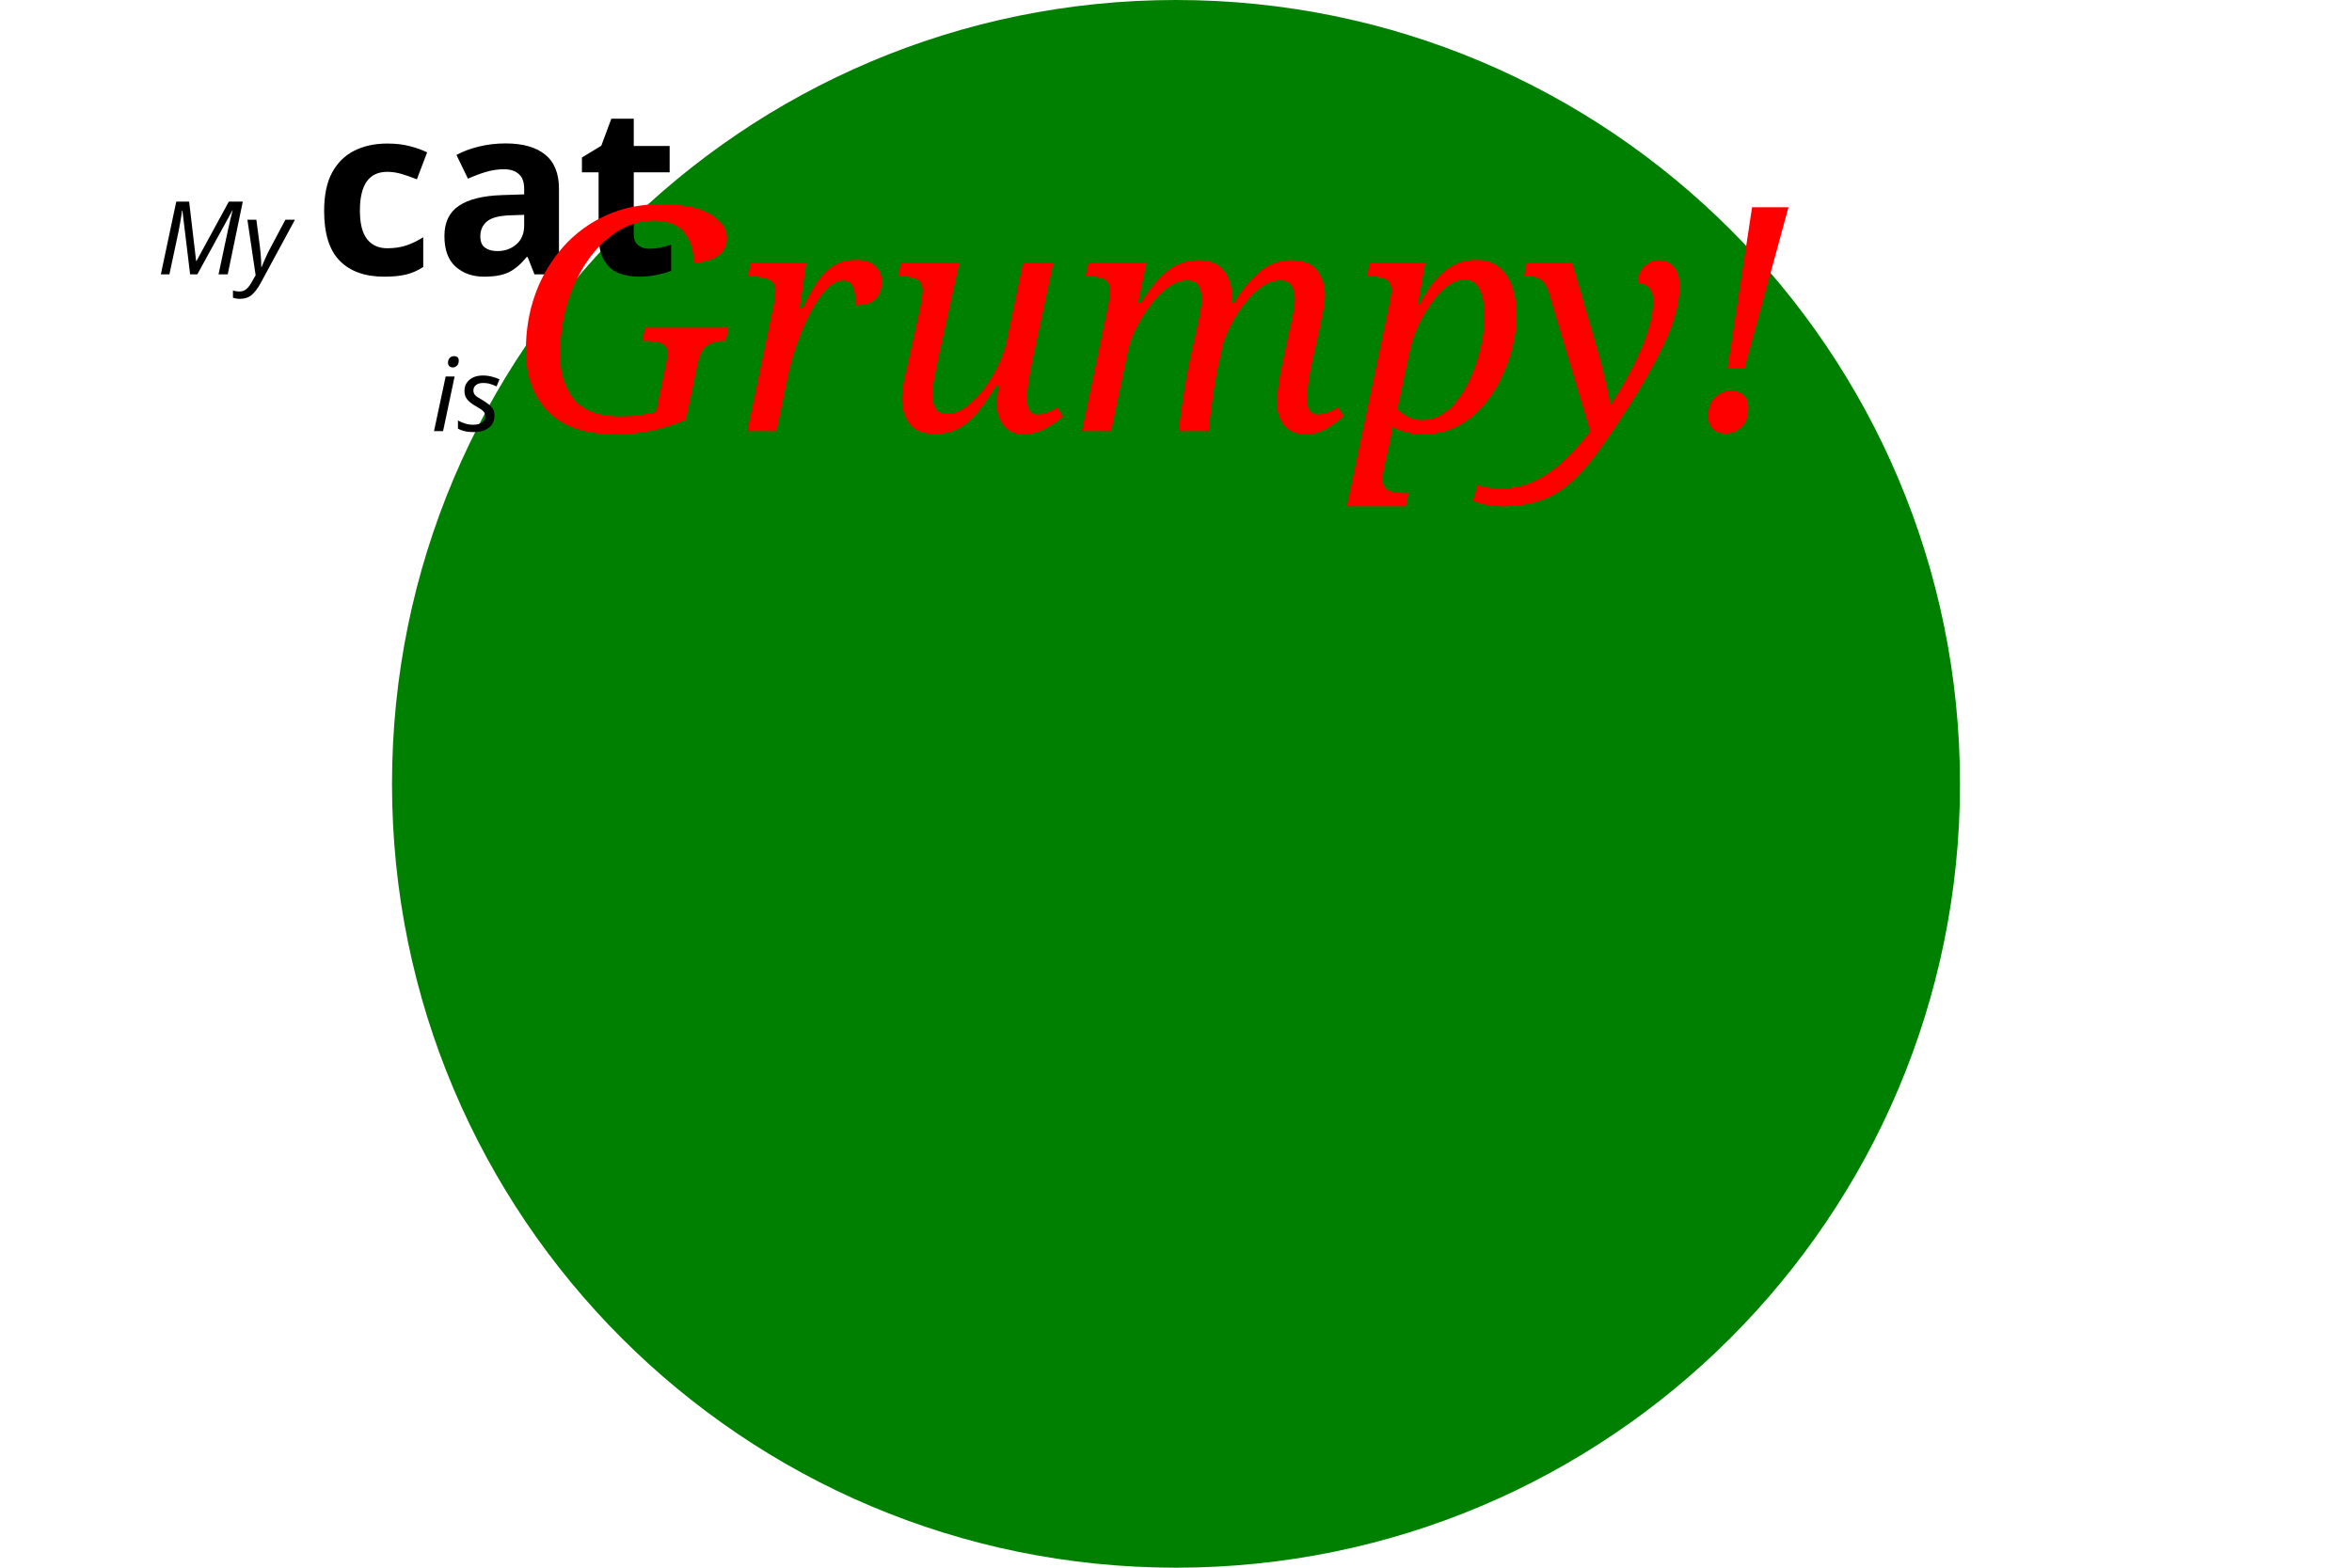
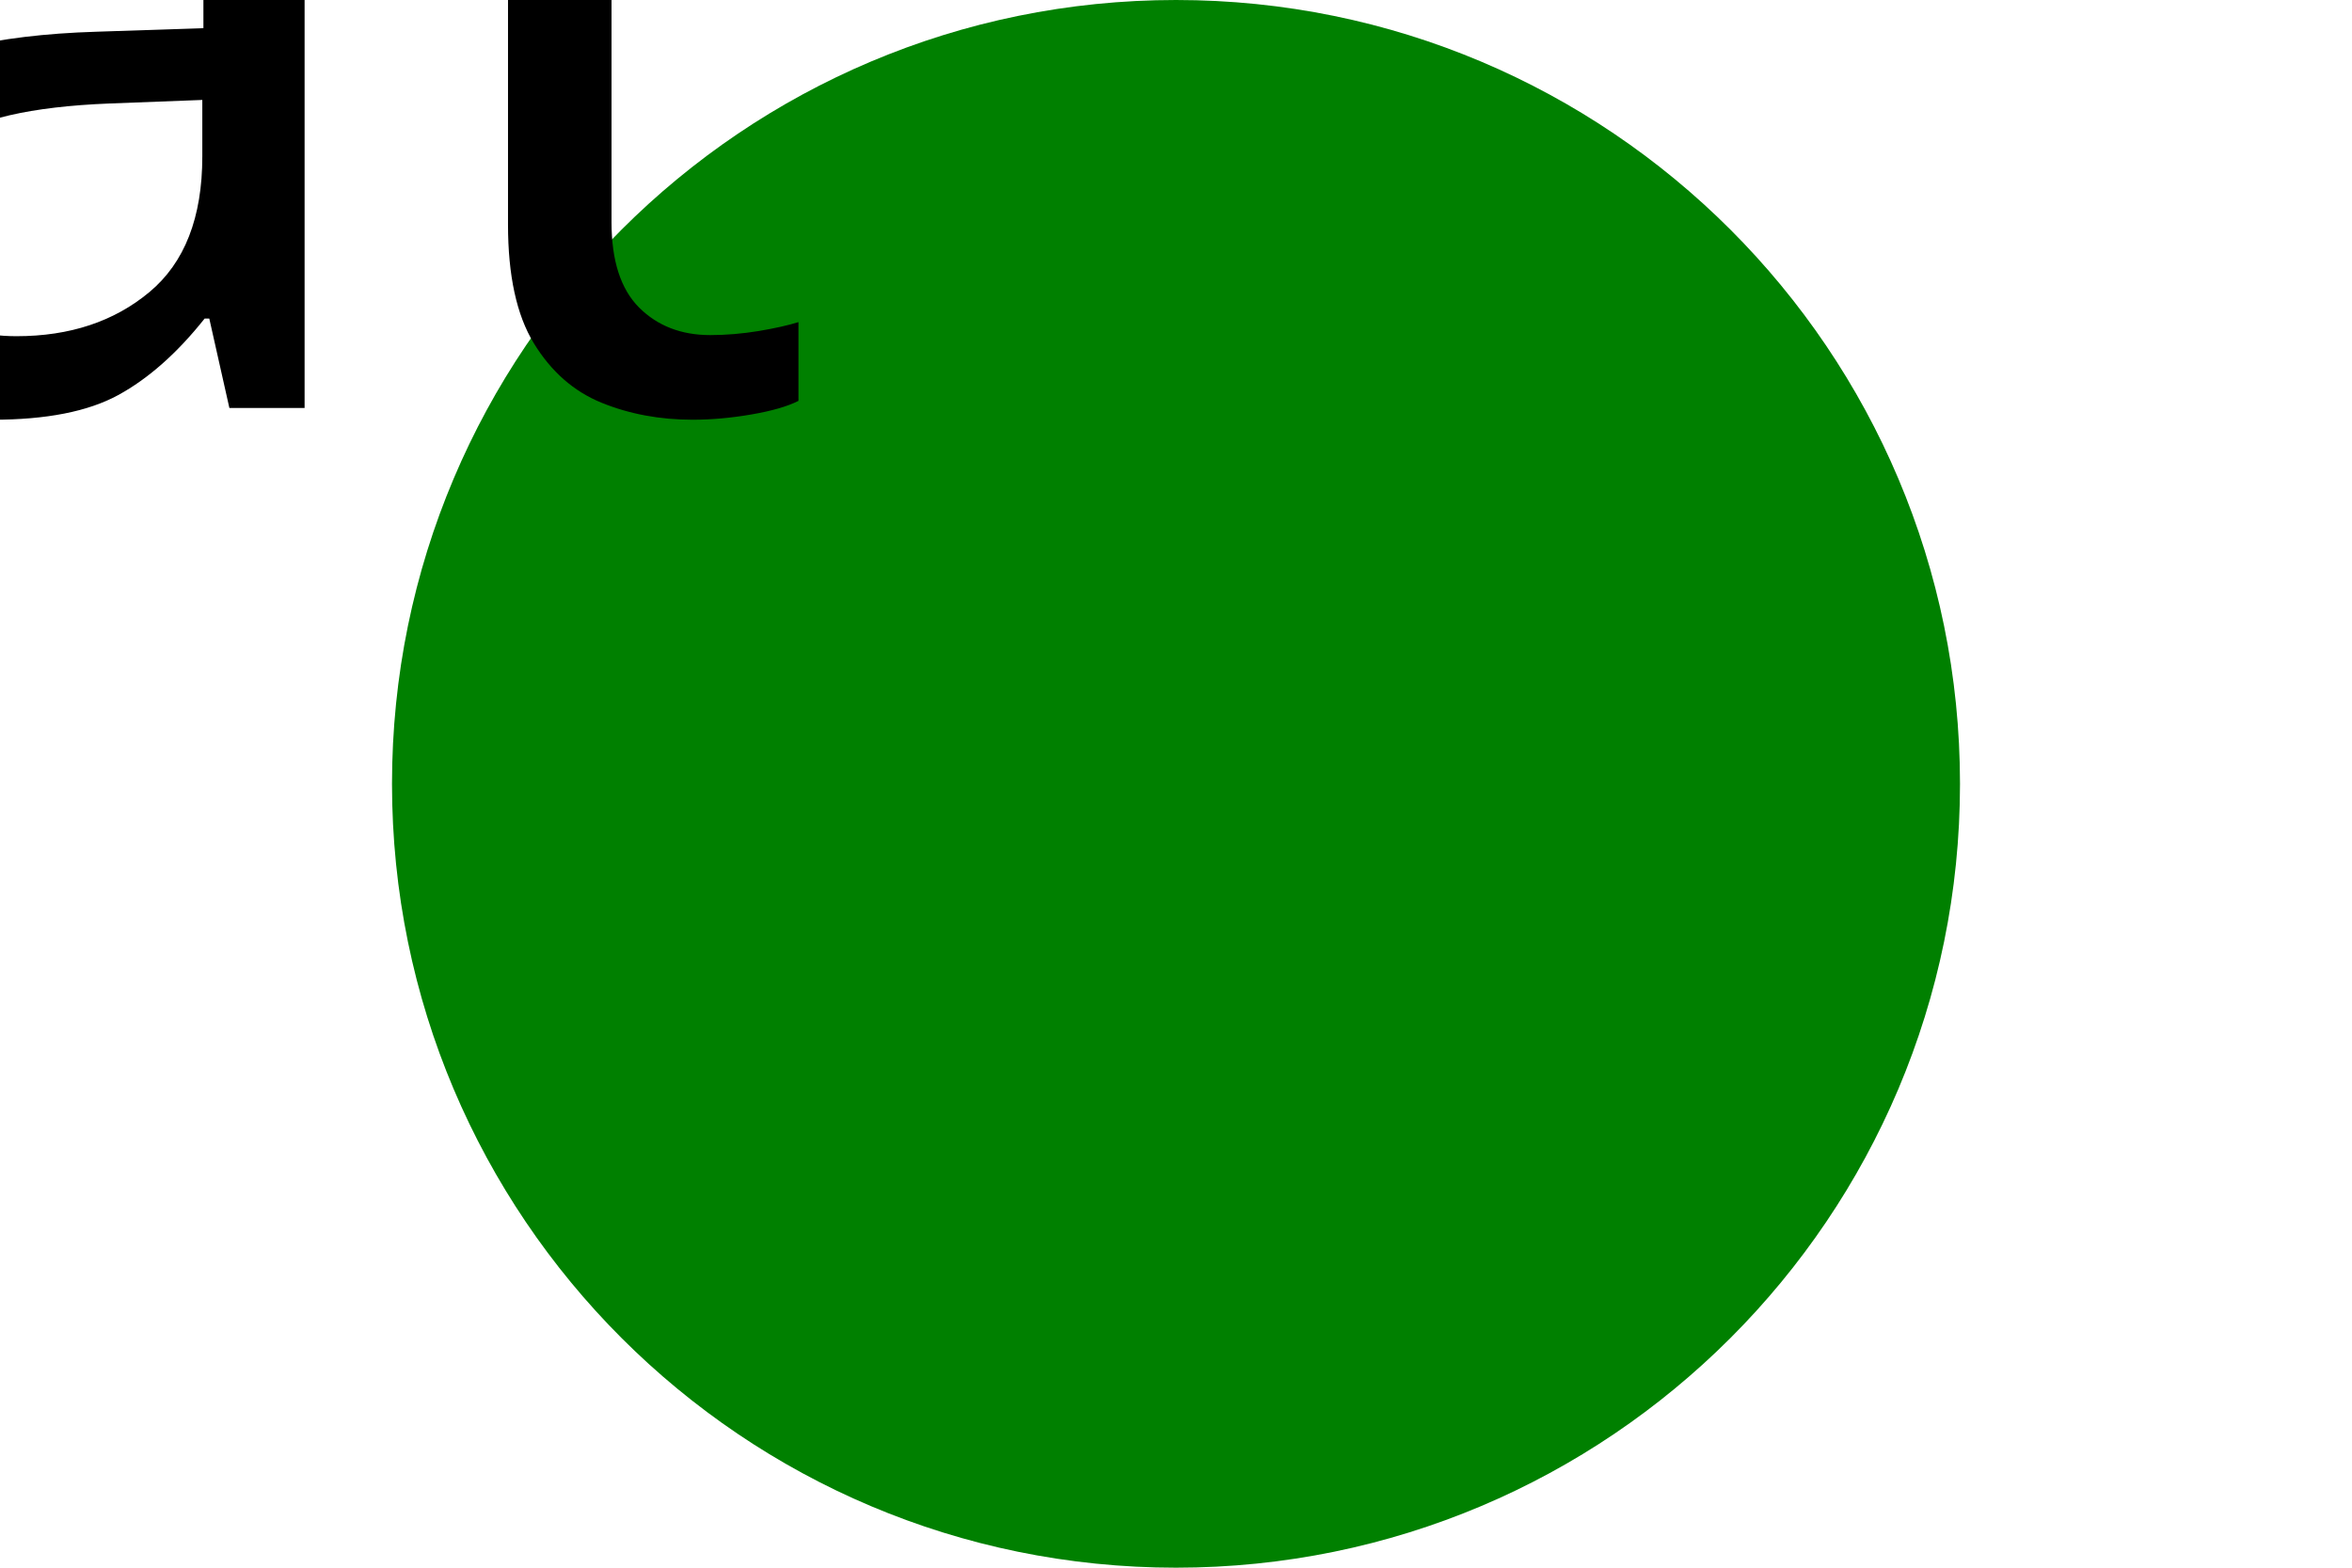
<svg xmlns="http://www.w3.org/2000/svg" width="300" height="200" version="1.1">
  <circle cx="150" cy="100" r="100" fill="green" />
  <style>
-       .small {
-         font: italic 13px sans-serif;
-       }
-       .heavy {
-         font: bold 30px sans-serif;
-       }
-       .Rrrrr {
-         font: italic 40px serif;
-         fill: red;
+       text {
+         font: 150px sans-serif;
+         fill: black;
      }
    </style>
-   <text x="20" y="35" class="small">My</text>
-   <text x="40" y="35" class="heavy">cat</text>
-   <text x="55" y="55" class="small">is</text>
-   <text x="65" y="55" class="Rrrrr">Grumpy!</text>
+   <text dominant-baseline="middle" text-anchor="middle">cat</text>
</svg>
